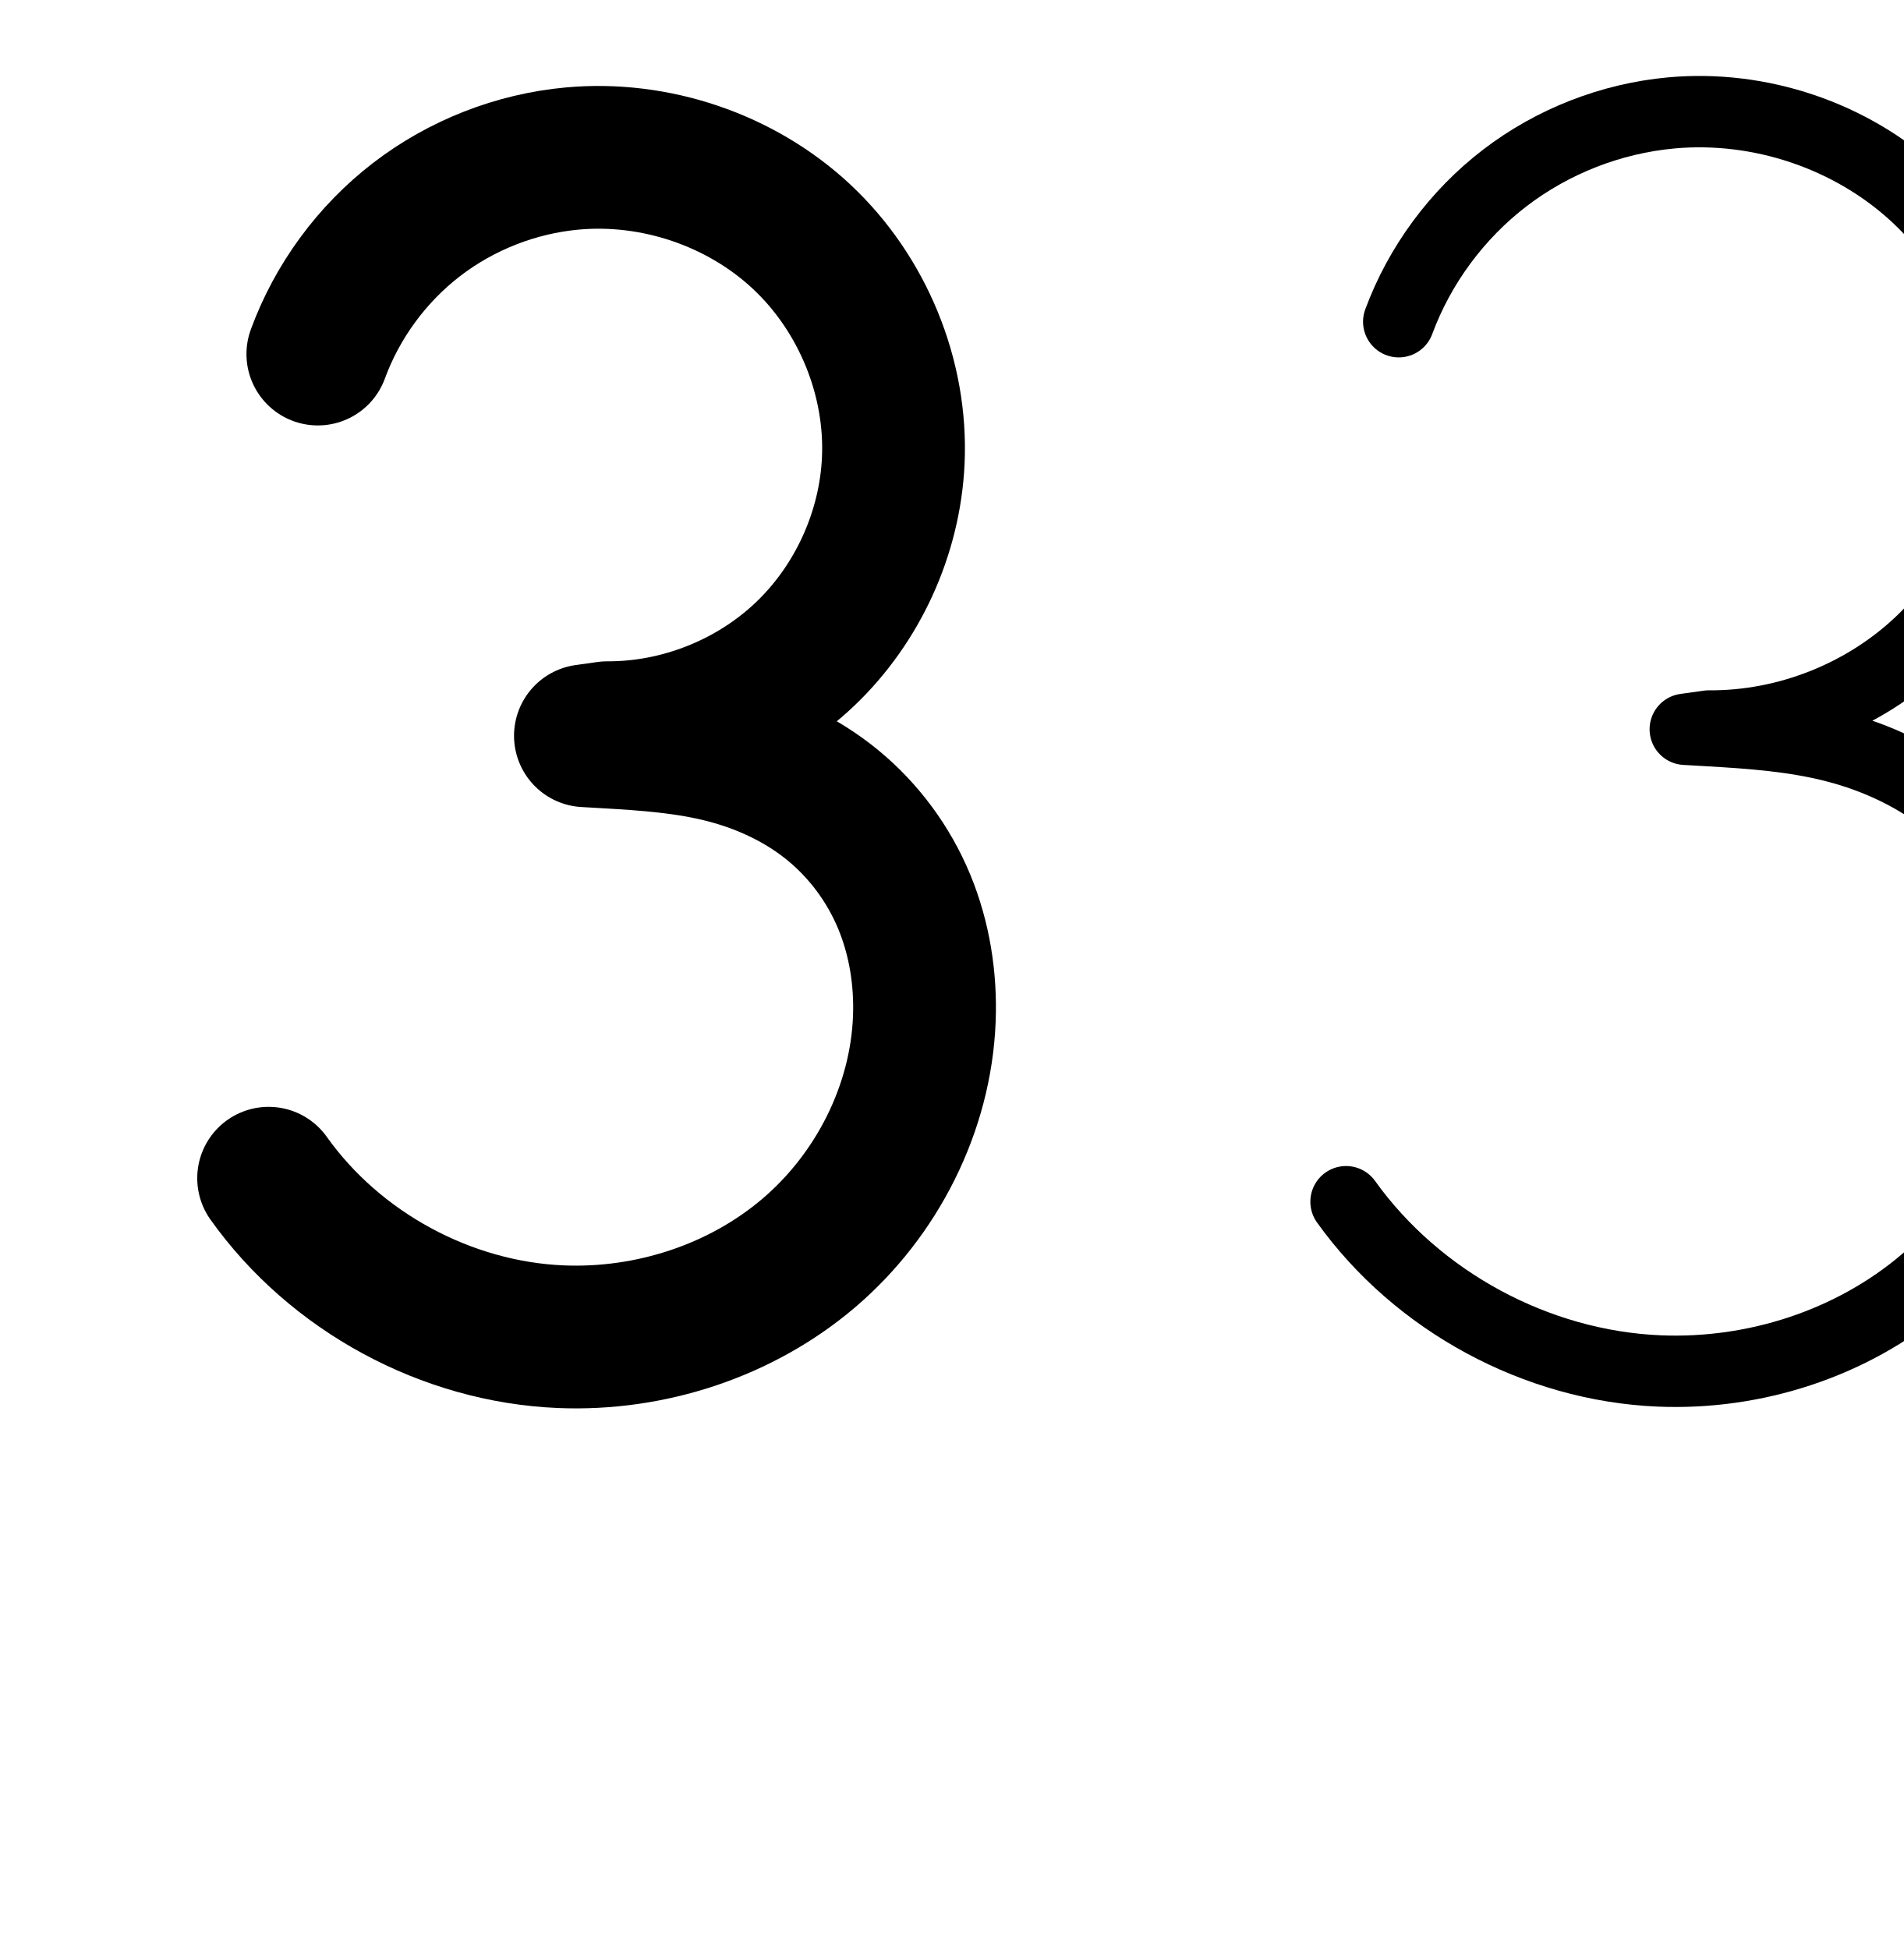
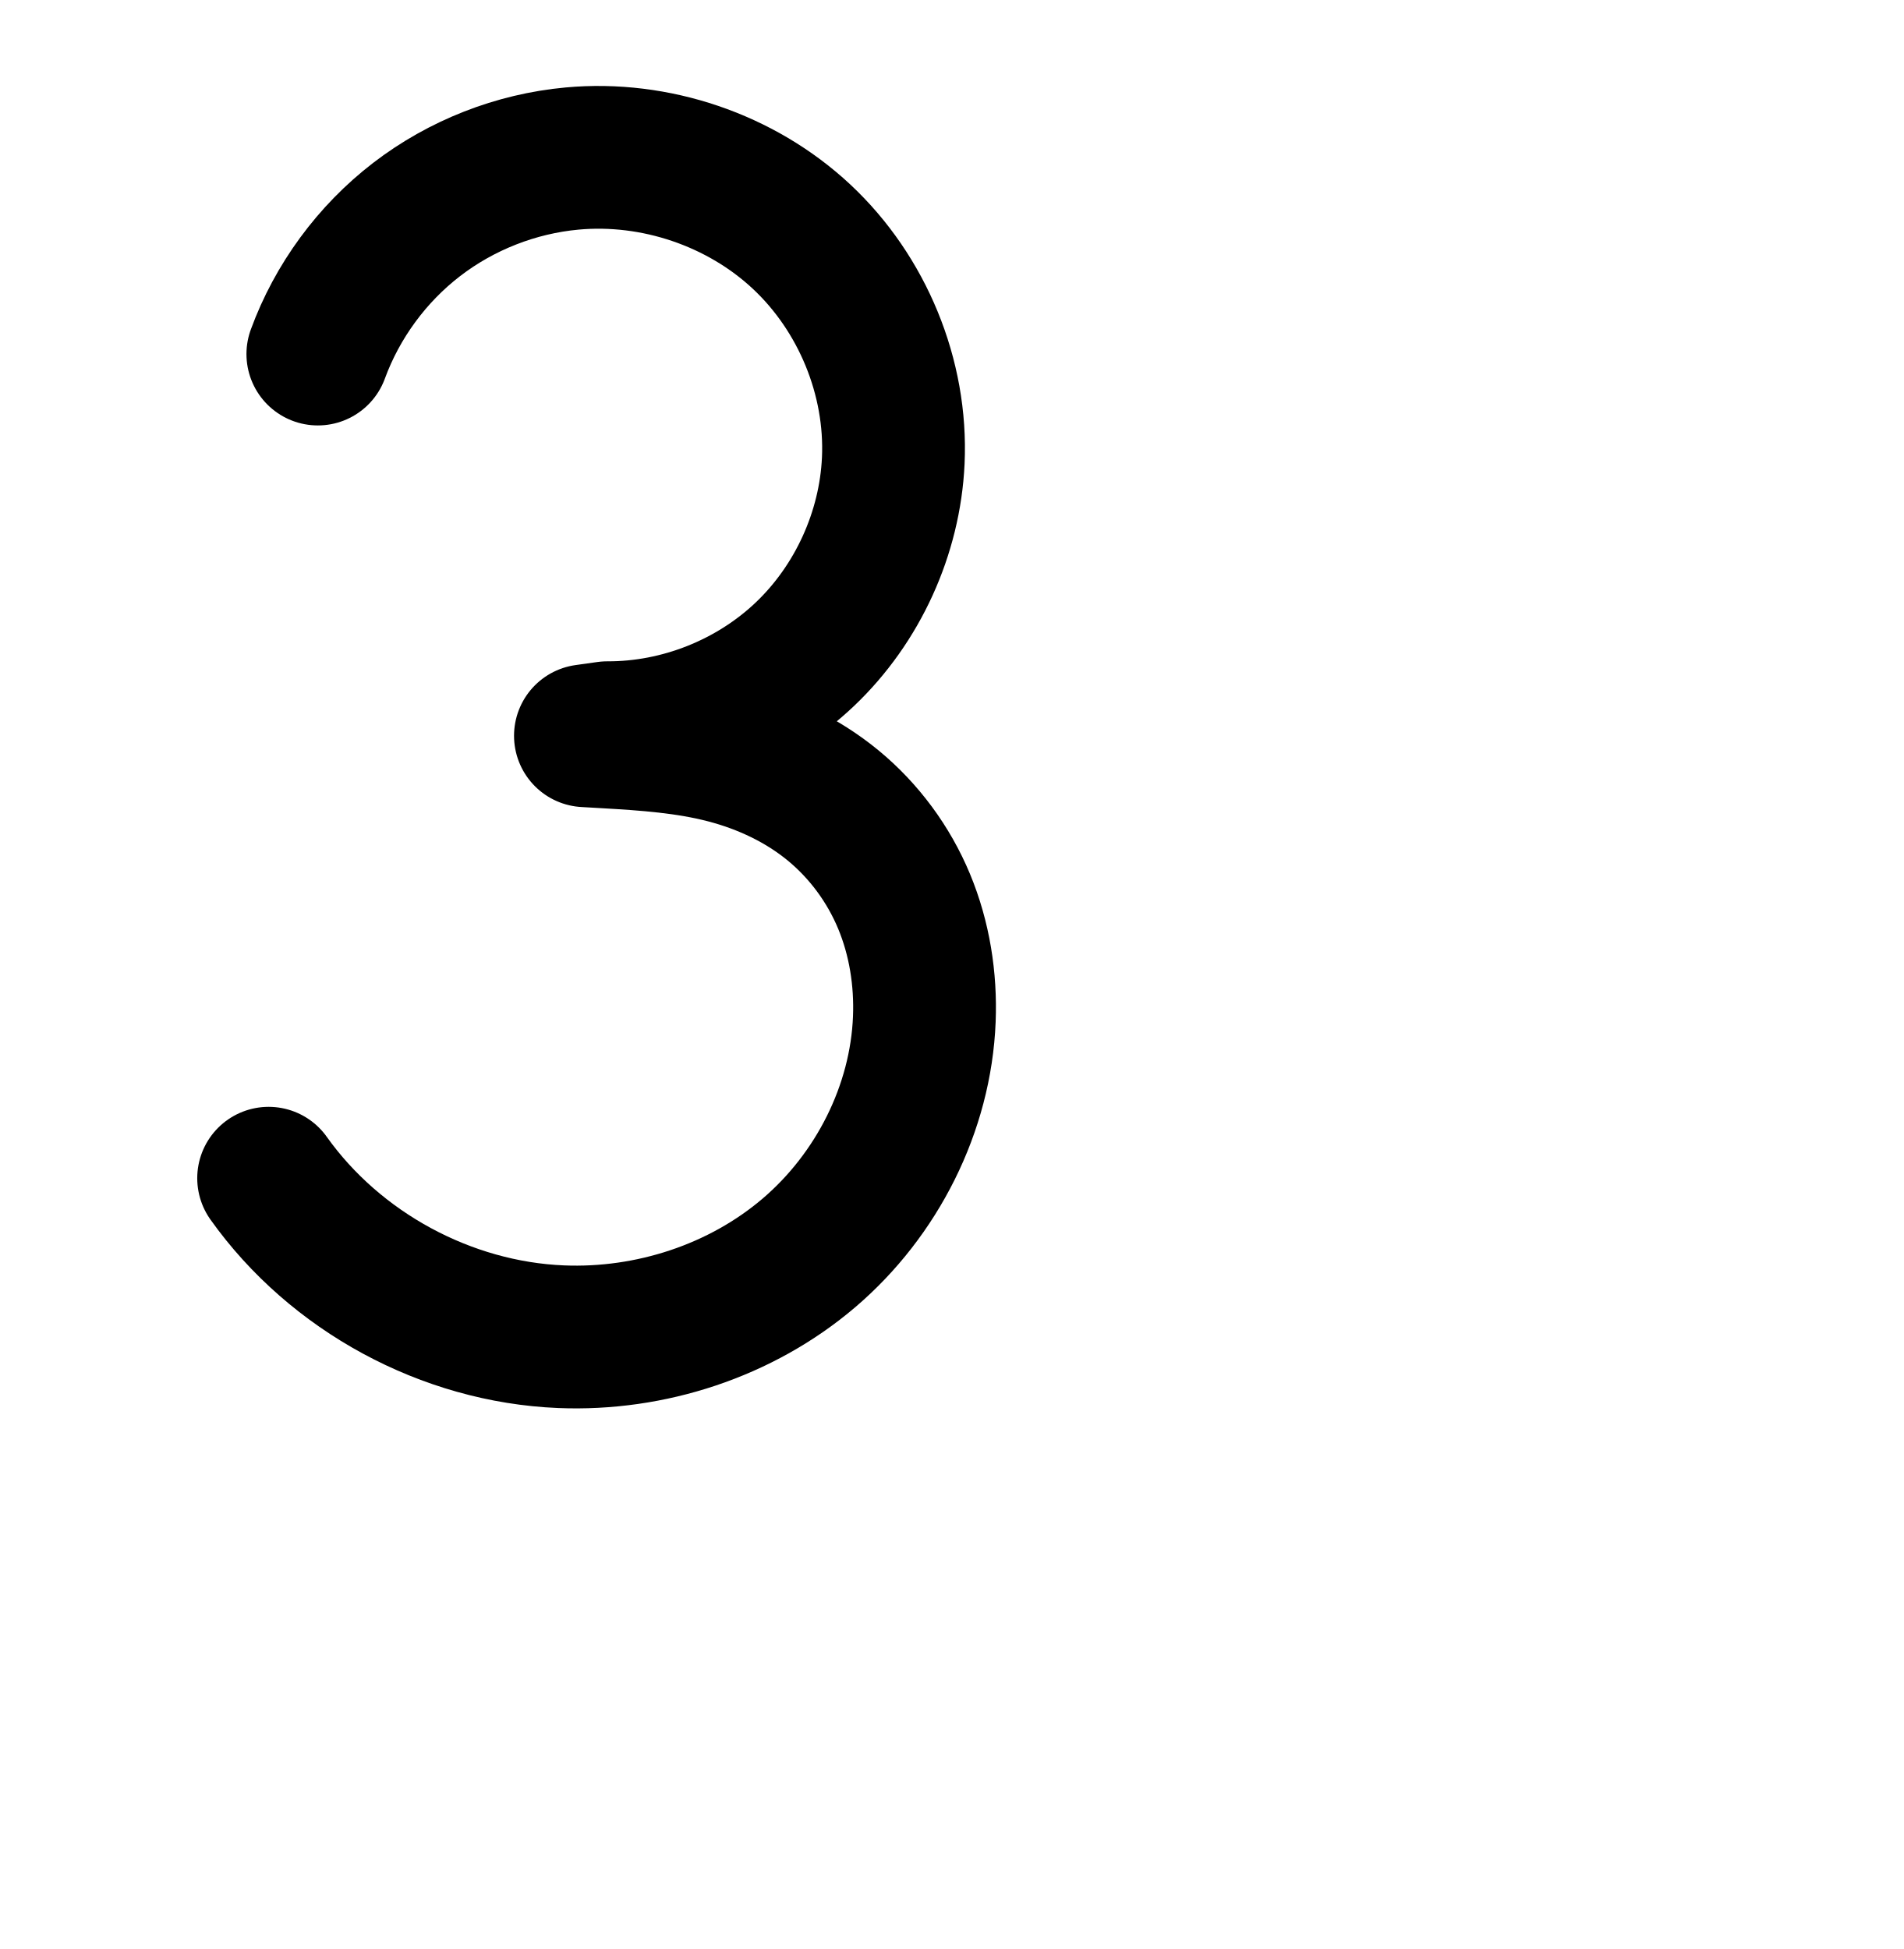
<svg xmlns="http://www.w3.org/2000/svg" width="2000" height="2048" id="svg2992" version="1.1">
  <defs id="defs5498">
    </defs>
  <g id="layer1" transform="translate(0,1048)">
    <path style="fill:none;fill-rule:evenodd;stroke:#000000;stroke-width:150;stroke-linecap:round;stroke-linejoin:round;stroke-miterlimit:4;stroke-dasharray:none;stroke-opacity:1" d="m 333.945,-675.956 c 20.397,-55.659 56.863,-105.325 103.859,-141.455 46.996,-36.129 104.367,-58.602 163.399,-64.006 87.092,-7.972 177.171,22.418 241.051,82.15 63.88,59.732 100.294,147.969 96.28,235.333 -3.504,76.253 -37.468,150.684 -92.77,203.3 -55.302,52.617 -131.33,82.837 -207.662,82.544 l -23.019,3.229 22.211,1.285 c 42.153,2.439 84.566,5.384 125.425,16.03 40.859,10.646 79.961,29.032 112.567,55.859 32.605,26.827 58.387,61.818 74.6,100.804 16.213,38.986 22.942,81.672 21.273,123.862 C 967.446,116.776 921.449,207.48 850.056,268.427 778.663,329.374 683.269,360.463 589.478,356.61 468.954,351.659 352.162,288.349 282.234,190.06" id="path4155" />
    <path style="color:#000000;font-style:normal;font-variant:normal;font-weight:normal;font-stretch:normal;font-size:medium;line-height:normal;font-family:sans-serif;text-indent:0;text-align:start;text-decoration:none;text-decoration-line:none;text-decoration-style:solid;text-decoration-color:#000000;letter-spacing:normal;word-spacing:normal;text-transform:none;direction:ltr;block-progression:tb;writing-mode:lr-tb;baseline-shift:baseline;text-anchor:start;white-space:normal;clip-rule:nonzero;display:inline;overflow:visible;visibility:visible;opacity:1;isolation:auto;mix-blend-mode:normal;color-interpolation:sRGB;color-interpolation-filters:linearRGB;solid-color:#000000;solid-opacity:1;fill:#000000;fill-opacity:1;fill-rule:evenodd;stroke:none;stroke-width:150;stroke-linecap:round;stroke-linejoin:round;stroke-miterlimit:4;stroke-dasharray:none;stroke-dashoffset:0;stroke-opacity:1;color-rendering:auto;image-rendering:auto;shape-rendering:auto;text-rendering:auto;enable-background:accumulate" d="m -682.779,-975.664 c -13.591,-0.202 -27.229,0.313 -40.854,1.561 -73.437,6.722 -143.809,34.287 -202.273,79.232 -58.465,44.946 -103.194,105.868 -128.568,175.109 a 75.007,75.007 0 1 0 140.84,51.611 c 15.42,-42.077 43.622,-80.488 79.15,-107.801 35.528,-27.313 79.898,-44.692 124.525,-48.777 65.187,-5.967 135.533,17.868 182.99,62.244 47.351,44.277 75.536,112.832 72.582,177.107 -2.587,56.288 -28.724,113.568 -69.547,152.408 -40.823,38.84 -99.329,62.095 -155.676,61.879 a 75.007,75.007 0 0 0 -10.707,0.727 l -23.02,3.23 a 75.007,75.007 0 0 0 6.086,149.146 l 22.211,1.285 c 41.574,2.406 78.977,5.429 110.848,13.732 31.768,8.277 60.954,22.382 83.824,41.199 22.876,18.822 41.504,44.037 53.002,71.686 11.585,27.858 16.858,59.861 15.582,92.098 -2.82,71.244 -39.311,143.954 -94.855,191.371 -55.881,47.704 -133.629,73.377 -208.805,70.289 -96.311,-3.956 -193.331,-56.549 -249.211,-135.092 a 75.007,75.007 0 1 0 -122.225,86.957 c 83.976,118.035 220.542,192.062 365.279,198.008 112.406,4.617 225.446,-31.888 312.352,-106.078 87.242,-74.477 142.743,-183.174 147.348,-299.523 2.064,-52.144 -6.123,-105.512 -26.965,-155.627 -20.928,-50.323 -53.862,-95.088 -96.197,-129.92 -13.953,-11.48 -28.684,-21.516 -43.881,-30.443 6.279,-5.229 12.457,-10.595 18.404,-16.254 69.781,-66.393 111.573,-157.974 115.994,-254.191 5.076,-110.452 -39.568,-218.372 -119.977,-293.559 -70.265,-65.702 -163.122,-102.201 -258.258,-103.615 z" id="path4155-0" />
-     <path style="fill:none;fill-rule:evenodd;stroke:#000000;stroke-width:75;stroke-linecap:round;stroke-linejoin:round;stroke-miterlimit:4;stroke-dasharray:none;stroke-opacity:1" d="m 1469.625,-709.951 c 21.999,-59.451 61.105,-112.46 111.415,-151.025 50.31,-38.565 111.658,-62.559 174.782,-68.36 93.127,-8.558 189.478,23.776 257.901,87.526 68.423,63.75 107.545,158.049 103.335,251.473 -3.677,81.599 -40.057,161.266 -99.315,217.483 -59.258,56.217 -140.728,88.355 -222.407,87.733 l -24.65,3.448 23.785,1.372 c 45.071,2.601 90.419,5.738 134.117,17.084 43.697,11.346 85.531,30.943 120.447,59.561 34.917,28.618 62.569,65.967 79.994,107.615 17.425,41.648 24.71,87.281 22.966,132.393 -3.879,100.347 -53.259,197.361 -129.769,262.405 -76.511,65.043 -178.624,98.046 -278.957,93.837 -128.934,-5.41 -253.86,-72.934 -329.017,-177.837" id="path4155-1" />
-     <path style="color:#000000;font-style:normal;font-variant:normal;font-weight:normal;font-stretch:normal;font-size:medium;line-height:normal;font-family:sans-serif;text-indent:0;text-align:start;text-decoration:none;text-decoration-line:none;text-decoration-style:solid;text-decoration-color:#000000;letter-spacing:normal;word-spacing:normal;text-transform:none;direction:ltr;block-progression:tb;writing-mode:lr-tb;baseline-shift:baseline;text-anchor:start;white-space:normal;clip-rule:nonzero;display:inline;overflow:visible;visibility:visible;opacity:1;isolation:auto;mix-blend-mode:normal;color-interpolation:sRGB;color-interpolation-filters:linearRGB;solid-color:#000000;solid-opacity:1;fill:#000000;fill-opacity:1;fill-rule:evenodd;stroke:none;stroke-width:75;stroke-linecap:round;stroke-linejoin:round;stroke-miterlimit:4;stroke-dasharray:none;stroke-dashoffset:0;stroke-opacity:1;color-rendering:auto;image-rendering:auto;shape-rendering:auto;text-rendering:auto;enable-background:accumulate" d="m -1712.553,-964.166 c -13.011,-0.197 -26.051,0.293 -39.057,1.488 -70.303,6.46 -138.133,32.989 -194.164,75.939 -56.031,42.951 -99.271,101.562 -123.772,167.773 a 37.504,37.504 0 1 0 70.34,26.027 c 19.497,-52.69 54.472,-100.098 99.061,-134.277 44.588,-34.179 99.453,-55.638 155.398,-60.779 82.208,-7.554 168.703,21.529 228.906,77.621 60.145,56.037 95.124,140.494 91.436,222.348 -3.226,71.583 -35.678,142.65 -87.662,191.967 -51.984,49.317 -124.659,77.985 -196.312,77.439 a 37.504,37.504 0 0 0 -5.481,0.359 l -24.65,3.449 a 37.504,37.504 0 0 0 3.035,74.576 l 23.785,1.371 c 44.784,2.584 87.635,5.761 126.852,15.943 39.166,10.169 76.049,27.638 106.1,52.268 30.053,24.632 54.118,57.105 69.172,93.086 15.097,36.083 21.638,76.361 20.088,116.471 -3.44,89.004 -48.029,176.999 -116.586,235.281 -68.735,58.433 -162.031,88.763 -253.098,84.941 -116.89,-4.905 -231.969,-67.107 -300.106,-162.211 a 37.504,37.504 0 1 0 -60.967,43.68 c 82.178,114.703 216.951,187.549 357.93,193.465 109.6,4.599 220.532,-31.079 304.818,-102.732 84.464,-71.805 138.634,-177.838 142.951,-289.527 1.937,-50.116 -6.09,-101.102 -25.844,-148.314 -19.796,-47.315 -51.036,-89.54 -90.816,-122.145 -31.703,-25.984 -67.879,-44.954 -105.662,-57.967 27.667,-14.861 53.472,-33.263 76.41,-55.023 66.531,-63.118 106.839,-151.386 110.967,-243 4.731,-104.995 -38.531,-209.135 -115.232,-280.598 -67.062,-62.482 -156.761,-97.538 -247.84,-98.92 z" id="path4155-1-5" />
+     <path style="fill:none;fill-rule:evenodd;stroke:#000000;stroke-width:75;stroke-linecap:round;stroke-linejoin:round;stroke-miterlimit:4;stroke-dasharray:none;stroke-opacity:1" d="m -4352.156,-128.588 c 21.706,-58.757 60.329,-111.154 110.032,-149.273 49.703,-38.119 110.323,-61.835 172.698,-67.563 92.022,-8.451 187.225,23.527 254.816,86.542 67.591,63.015 106.218,156.203 102.043,248.518 -3.645,80.62 -39.583,159.328 -98.117,214.886 -58.533,55.558 -139.008,87.345 -219.708,86.783 l -24.352,3.408 23.497,1.356 c 44.537,2.571 89.347,5.673 132.525,16.891 43.178,11.218 84.511,30.593 119.004,58.883 34.493,28.29 61.803,65.207 79.006,106.368 17.203,41.161 24.386,86.254 22.656,130.831 -3.848,99.147 -52.609,195.007 -128.183,259.3 -75.574,64.293 -176.457,96.946 -275.592,92.802 -127.394,-5.326 -250.832,-72.078 -325.031,-175.771" id="path4155-1" />
+     <path style="color:#000000;font-style:normal;font-variant:normal;font-weight:normal;font-stretch:normal;font-size:medium;line-height:normal;font-family:sans-serif;text-indent:0;text-align:start;text-decoration:none;text-decoration-line:none;text-decoration-style:solid;text-decoration-color:#000000;letter-spacing:normal;word-spacing:normal;text-transform:none;direction:ltr;block-progression:tb;writing-mode:lr-tb;baseline-shift:baseline;text-anchor:start;white-space:normal;clip-rule:nonzero;display:inline;overflow:visible;visibility:visible;opacity:1;isolation:auto;mix-blend-mode:normal;color-interpolation:sRGB;color-interpolation-filters:linearRGB;solid-color:#000000;solid-opacity:1;fill:#000000;fill-opacity:1;fill-rule:evenodd;stroke:none;stroke-width:75;stroke-linecap:round;stroke-linejoin:round;stroke-miterlimit:4;stroke-dasharray:none;stroke-dashoffset:0;stroke-opacity:1;color-rendering:auto;image-rendering:auto;shape-rendering:auto;text-rendering:auto;enable-background:accumulate" d="m -6434.213,-480.234 c -12.873,-0.197 -25.774,0.287 -38.643,1.469 -69.558,6.388 -136.663,32.64 -192.09,75.148 -55.427,42.509 -98.181,100.512 -122.387,166.035 a 37.504,37.504 0 1 0 70.352,25.988 c 19.206,-51.99 53.698,-98.78 97.678,-132.51 43.98,-33.729 98.114,-54.908 153.307,-59.977 81.097,-7.447 166.441,21.274 225.815,76.627 59.315,55.299 93.803,138.648 90.152,219.396 -3.193,70.61 -35.205,140.721 -86.471,189.381 -51.266,48.66 -122.951,76.974 -193.631,76.482 a 37.504,37.504 0 0 0 -5.459,0.361 l -24.352,3.408 a 37.504,37.504 0 0 0 3.037,74.576 l 23.496,1.355 c 44.249,2.554 86.563,5.695 125.258,15.748 38.644,10.04 75.025,27.285 104.652,51.584 29.629,24.301 53.353,56.341 68.188,91.834 14.877,35.596 21.319,75.337 19.783,114.916 -3.409,87.816 -47.384,174.66 -115.01,232.191 -67.802,57.681 -159.865,87.653 -249.727,83.896 -115.339,-4.822 -228.923,-66.247 -296.101,-160.127 a 37.504,37.504 0 1 0 -60.992,43.646 c 81.221,113.505 214.511,185.586 353.961,191.416 108.409,4.532 218.111,-30.802 301.457,-101.707 83.522,-71.055 137.067,-175.93 141.356,-286.408 1.924,-49.576 -5.998,-100.021 -25.527,-146.746 -19.572,-46.828 -50.467,-88.623 -89.824,-120.902 -31.133,-25.534 -66.624,-44.229 -103.701,-57.104 27.059,-14.637 52.305,-32.702 74.769,-54.025 65.801,-62.456 105.664,-149.761 109.762,-240.391 4.697,-103.881 -38.067,-206.911 -113.934,-277.641 -66.333,-61.842 -155.062,-96.547 -245.174,-97.924 z" id="path4155-1-8" />
  </g>
</svg>
